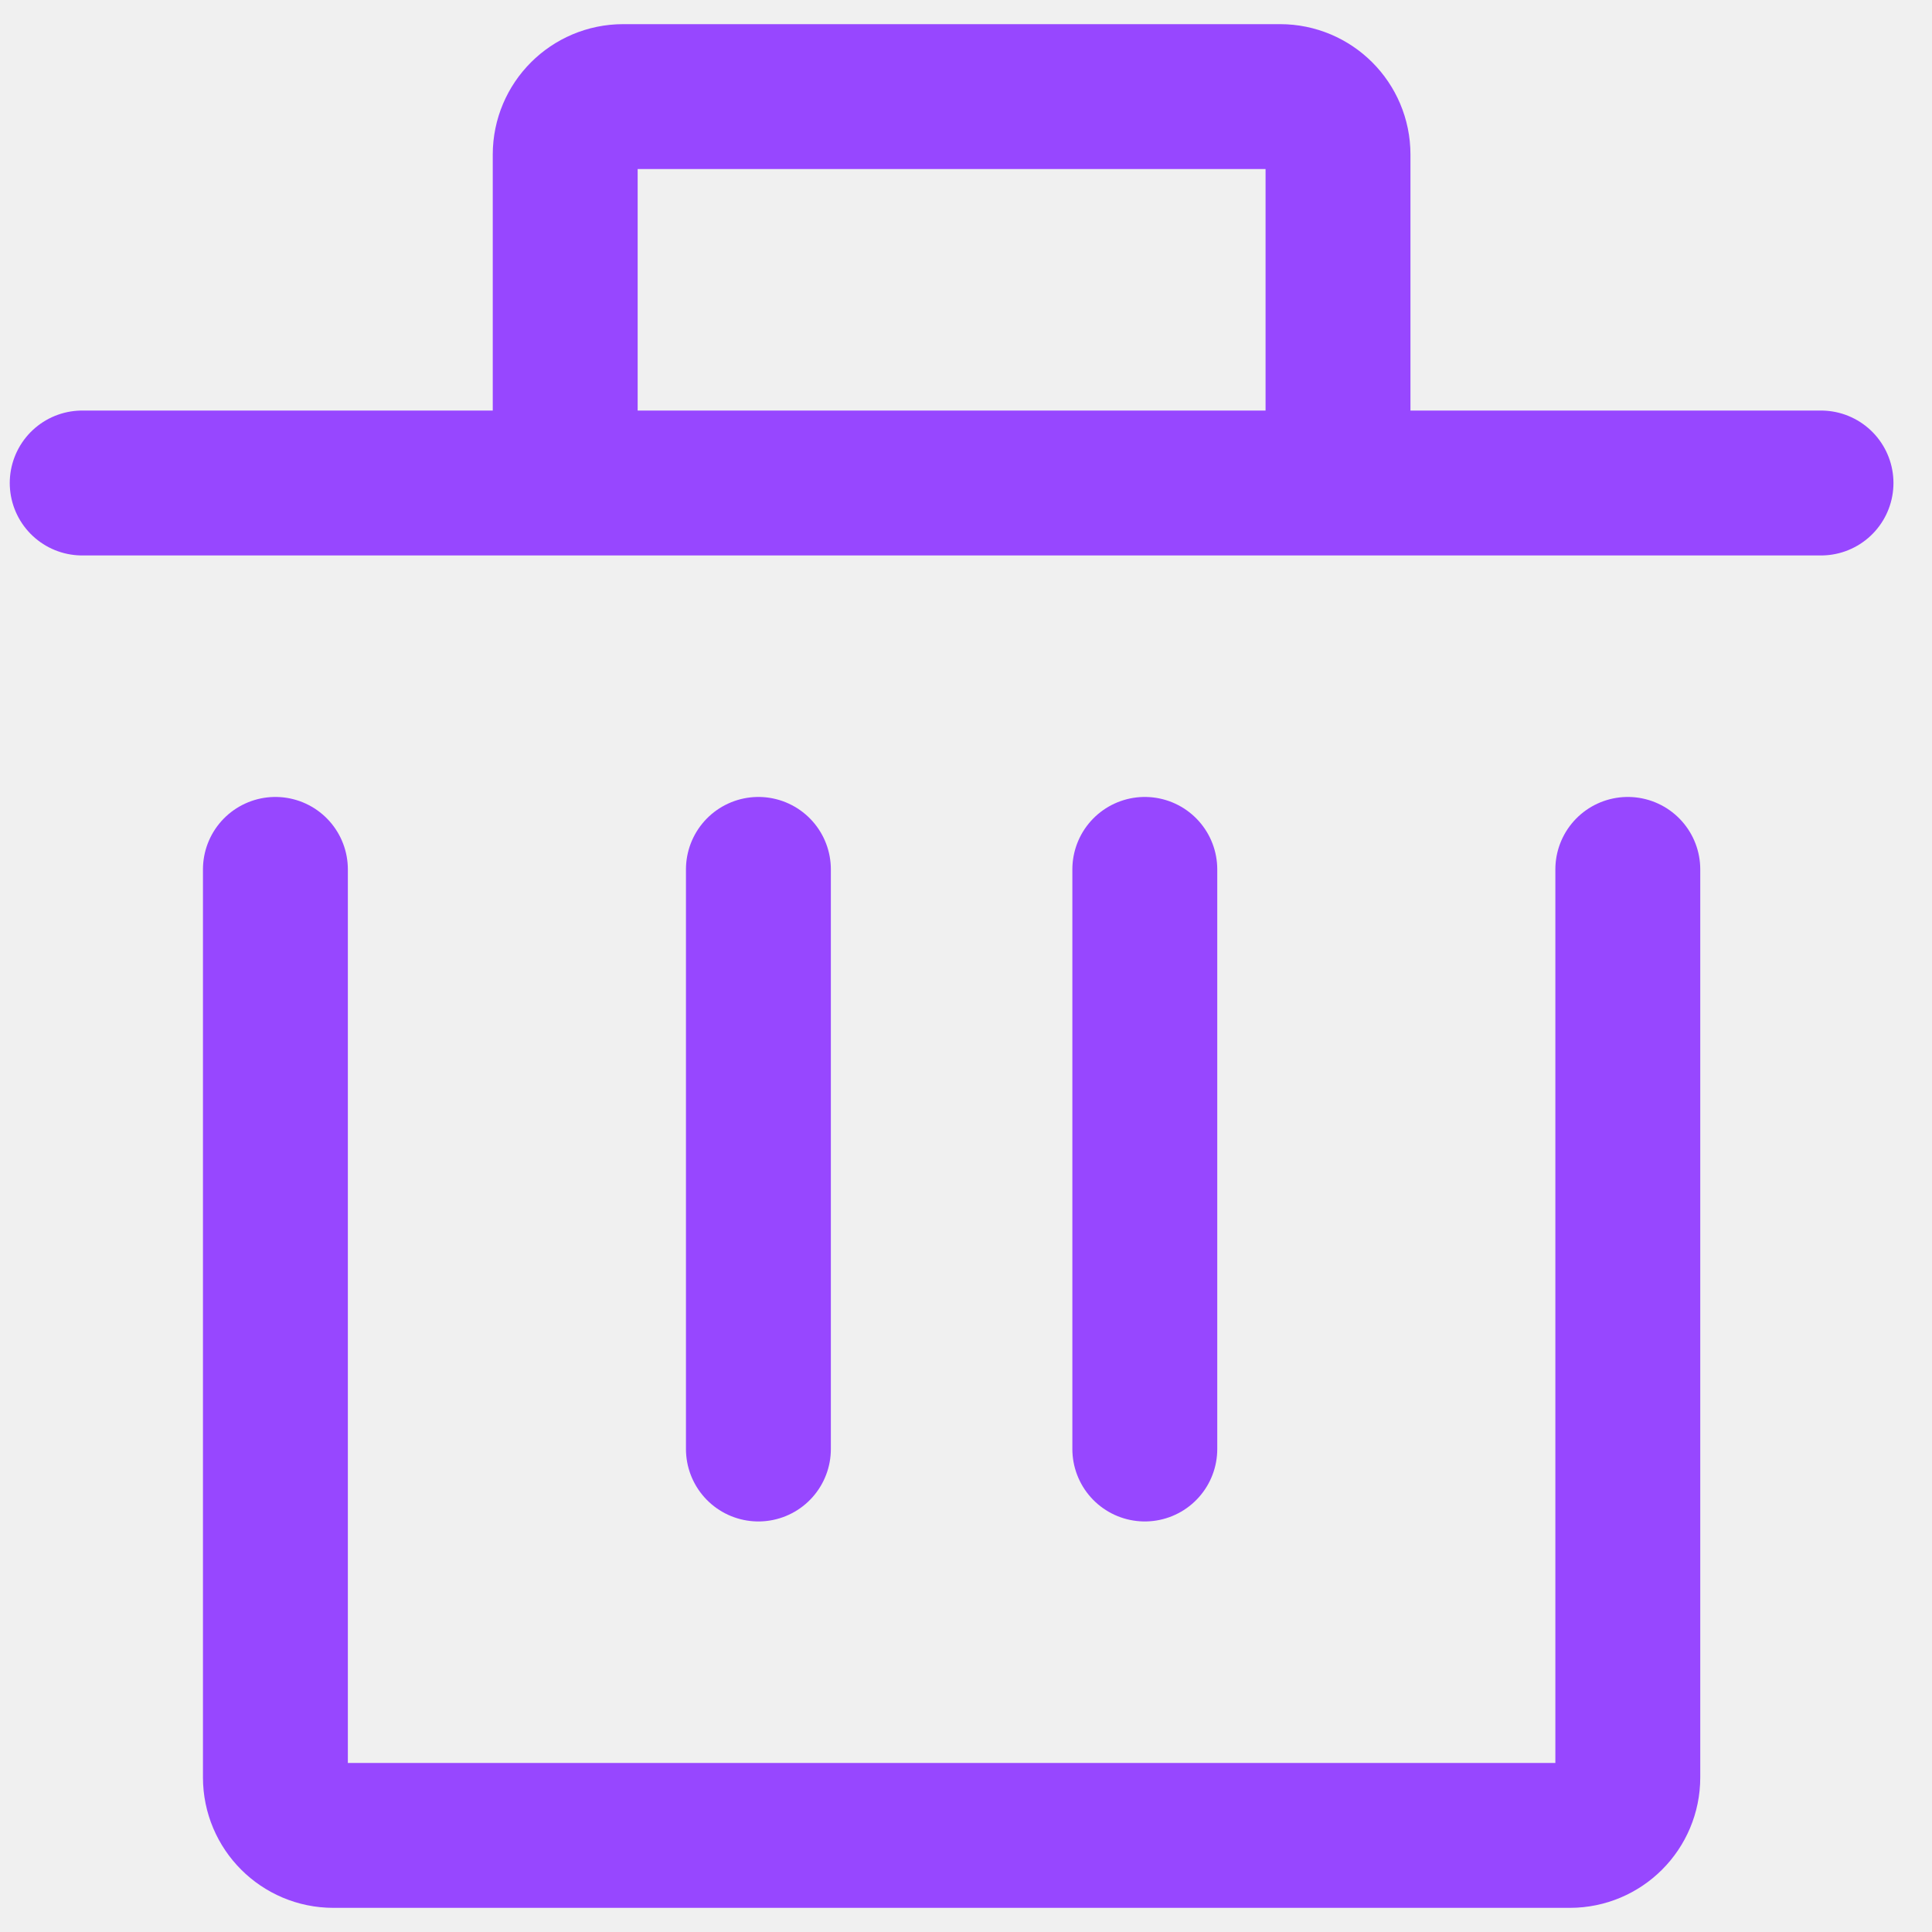
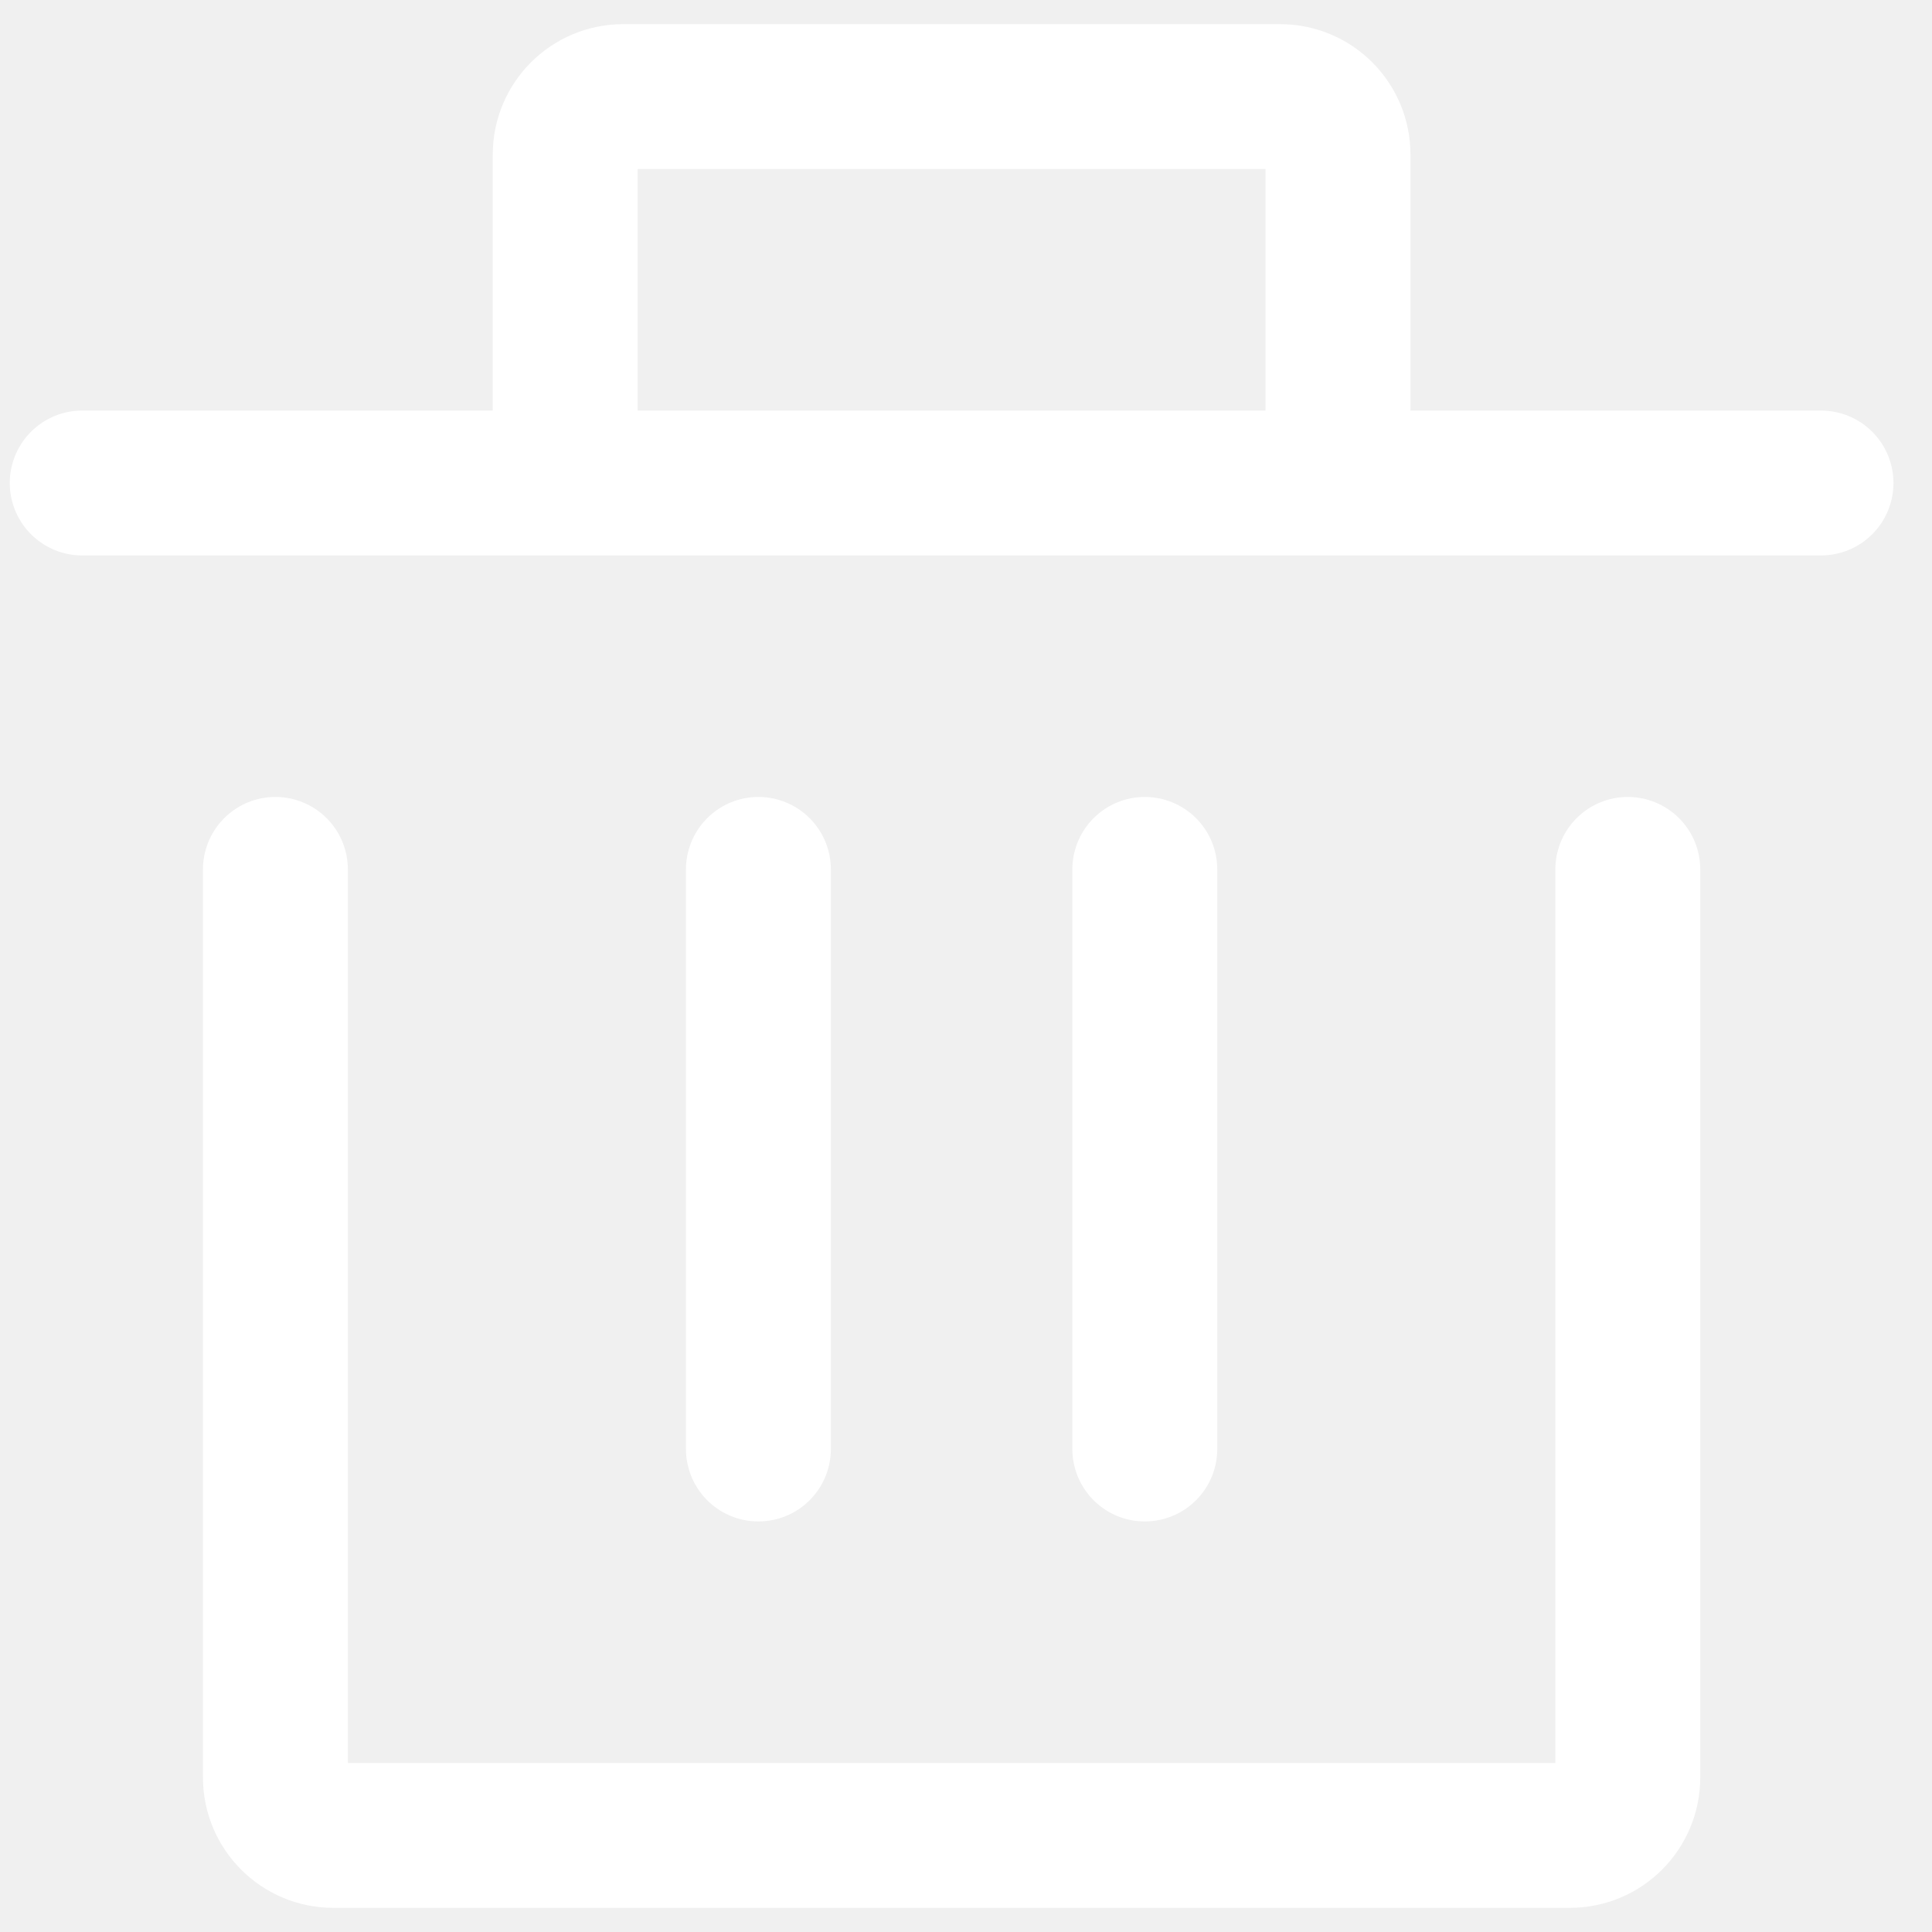
<svg xmlns="http://www.w3.org/2000/svg" width="20" height="20" viewBox="0 0 20 20" fill="none">
-   <path d="M16.851 9L16.851 18.4C16.851 18.731 16.583 19 16.251 19L3.451 19C3.12 19 2.851 18.731 2.851 18.4L2.851 9" stroke="#9747FF" stroke-width="1.5" stroke-linecap="round" stroke-linejoin="round" />
-   <path d="M7.851 15L7.851 9" stroke="#9747FF" stroke-width="1.5" stroke-linecap="round" stroke-linejoin="round" />
-   <path d="M11.851 15L11.851 9" stroke="#9747FF" stroke-width="1.5" stroke-linecap="round" stroke-linejoin="round" />
-   <path d="M18.851 5L13.851 5M13.851 5L13.851 1.6C13.851 1.269 13.583 1 13.251 1L6.451 1C6.12 1 5.851 1.269 5.851 1.6L5.851 5M13.851 5L5.851 5M0.851 5L5.851 5" stroke="#9747FF" stroke-width="1.5" stroke-linecap="round" stroke-linejoin="round" />
+   <path d="M16.851 9L16.851 18.4C16.851 18.731 16.583 19 16.251 19L3.451 19C3.12 19 2.851 18.731 2.851 18.4L2.851 9" stroke="white" stroke-width="1.5" stroke-linecap="round" stroke-linejoin="round" />
+   <path d="M7.851 15L7.851 9" stroke="white" stroke-width="1.5" stroke-linecap="round" stroke-linejoin="round" />
+   <path d="M11.851 15L11.851 9" stroke="white" stroke-width="1.5" stroke-linecap="round" stroke-linejoin="round" />
+   <path d="M18.851 5L13.851 5M13.851 5L13.851 1.6C13.851 1.269 13.583 1 13.251 1L6.451 1C6.12 1 5.851 1.269 5.851 1.6L5.851 5M13.851 5L5.851 5M0.851 5L5.851 5" stroke="white" stroke-width="1.5" stroke-linecap="round" stroke-linejoin="round" />
</svg>
